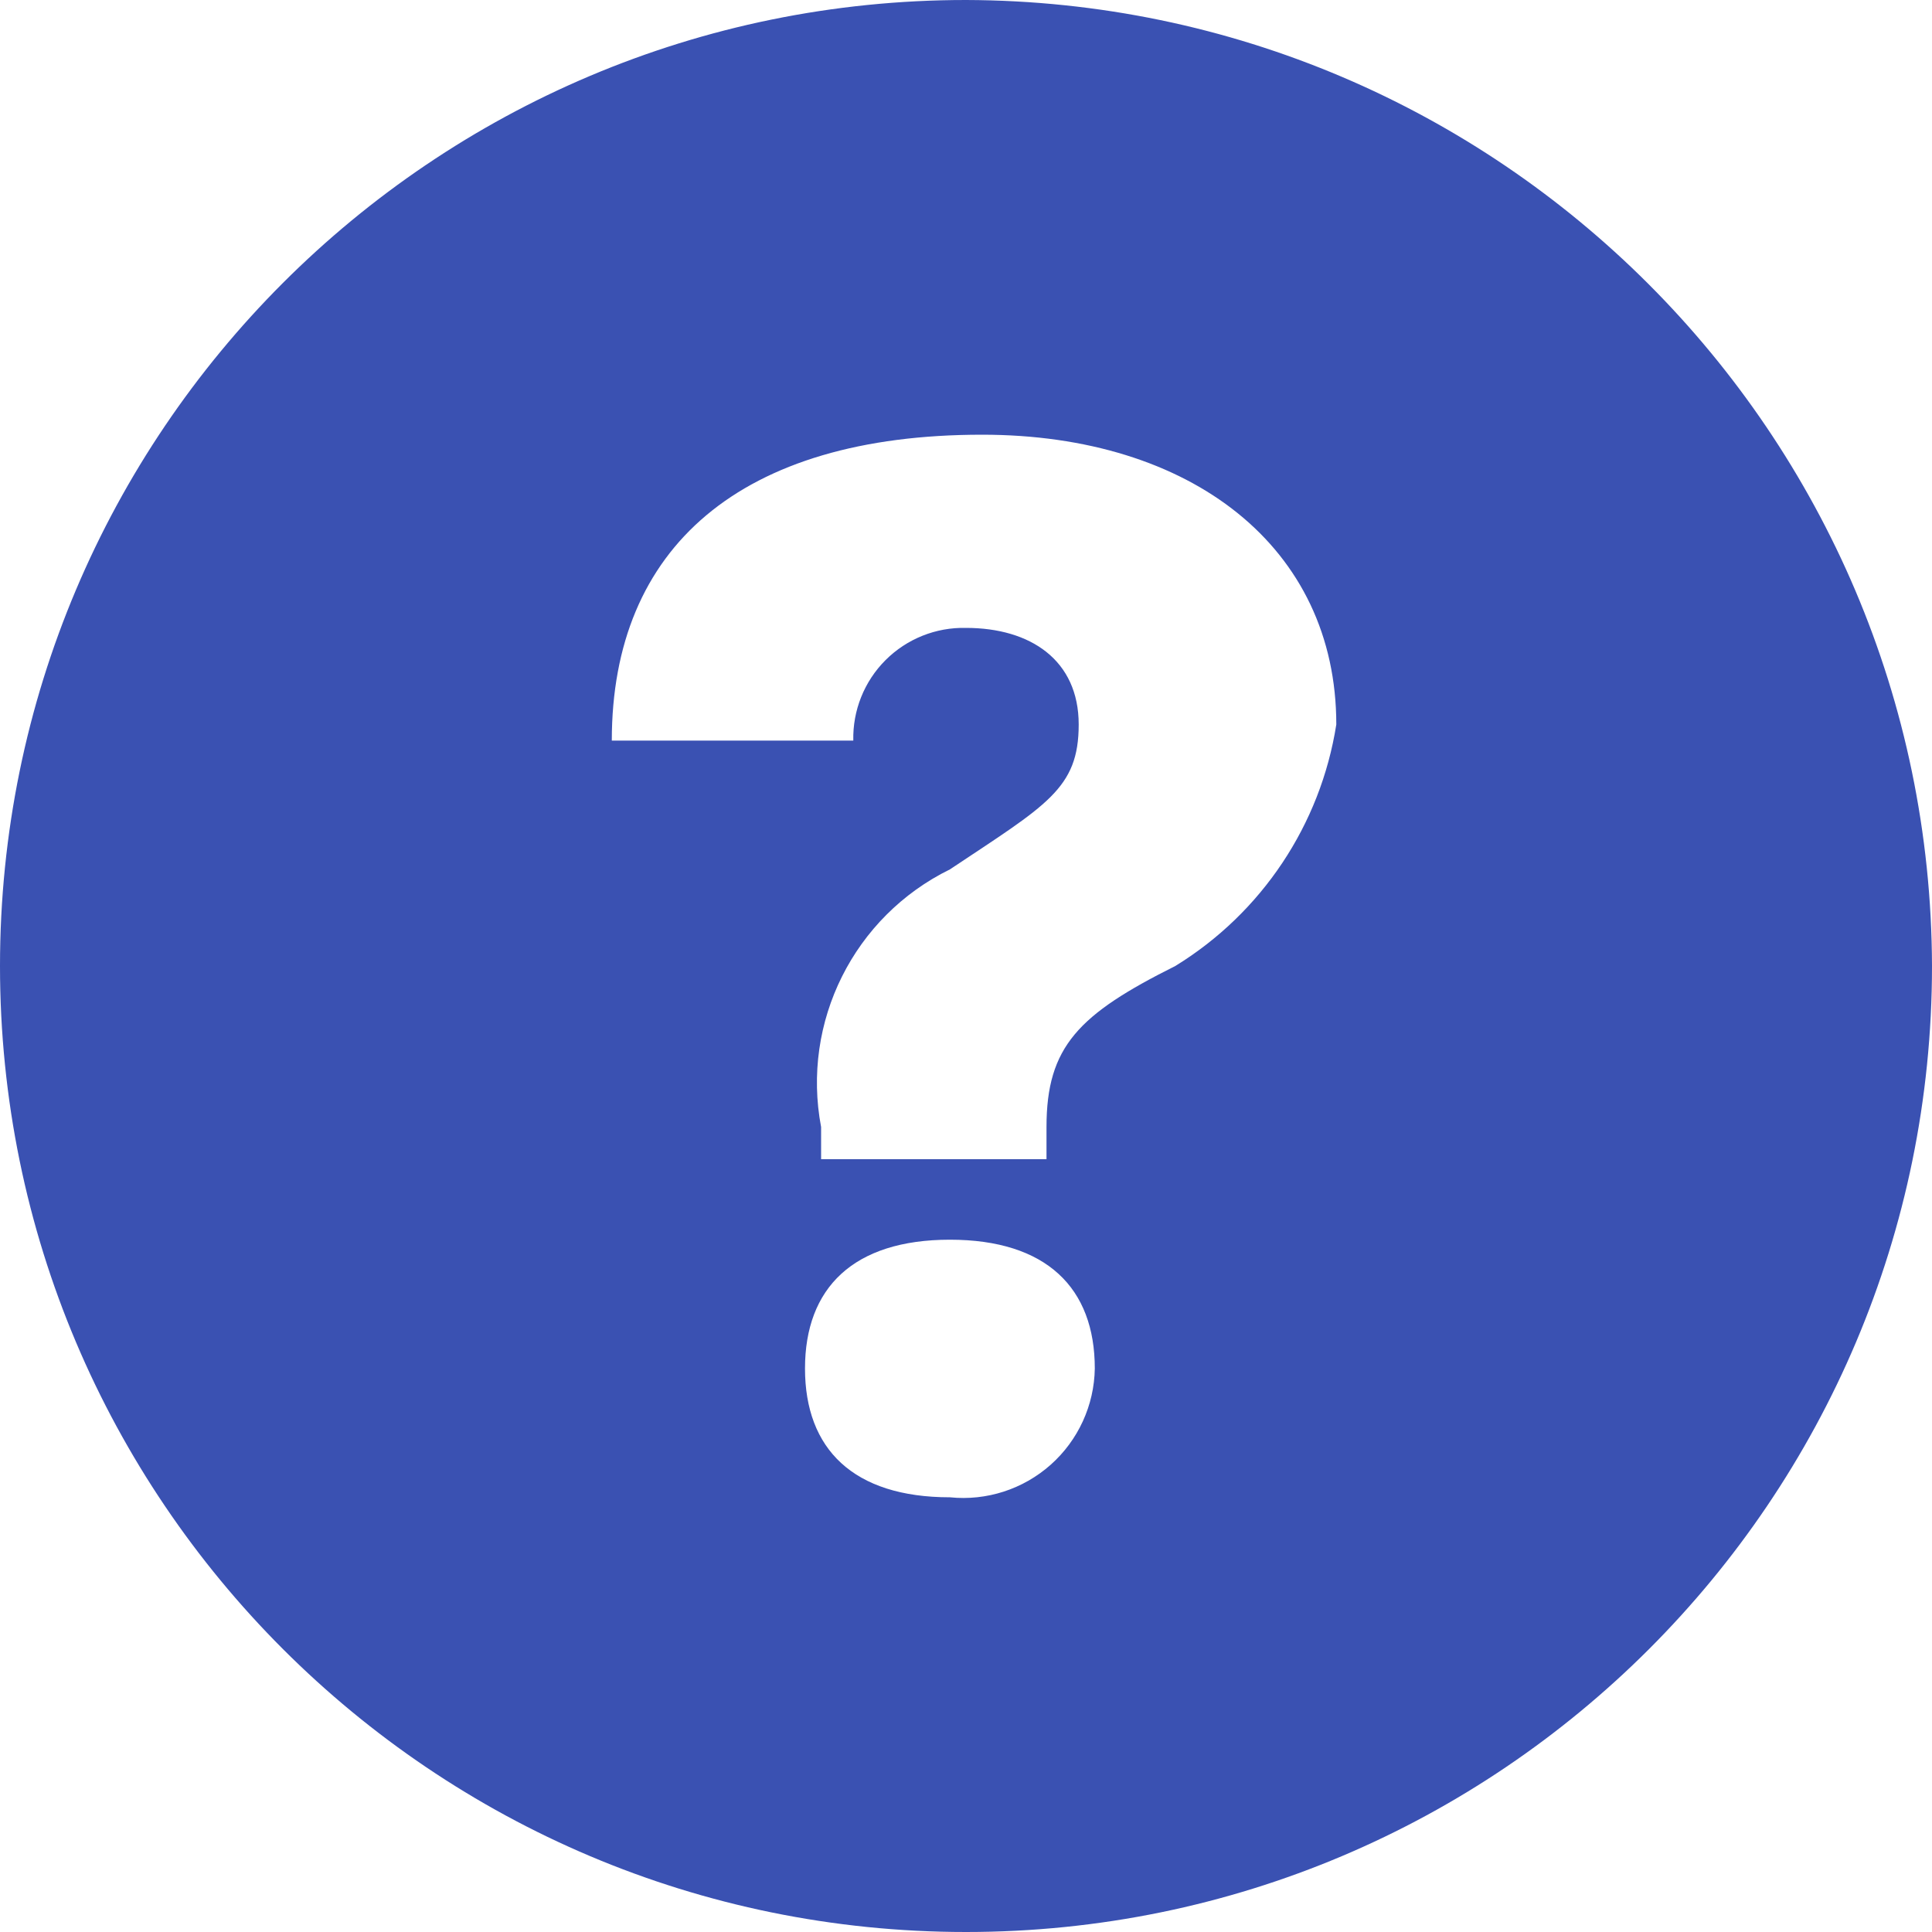
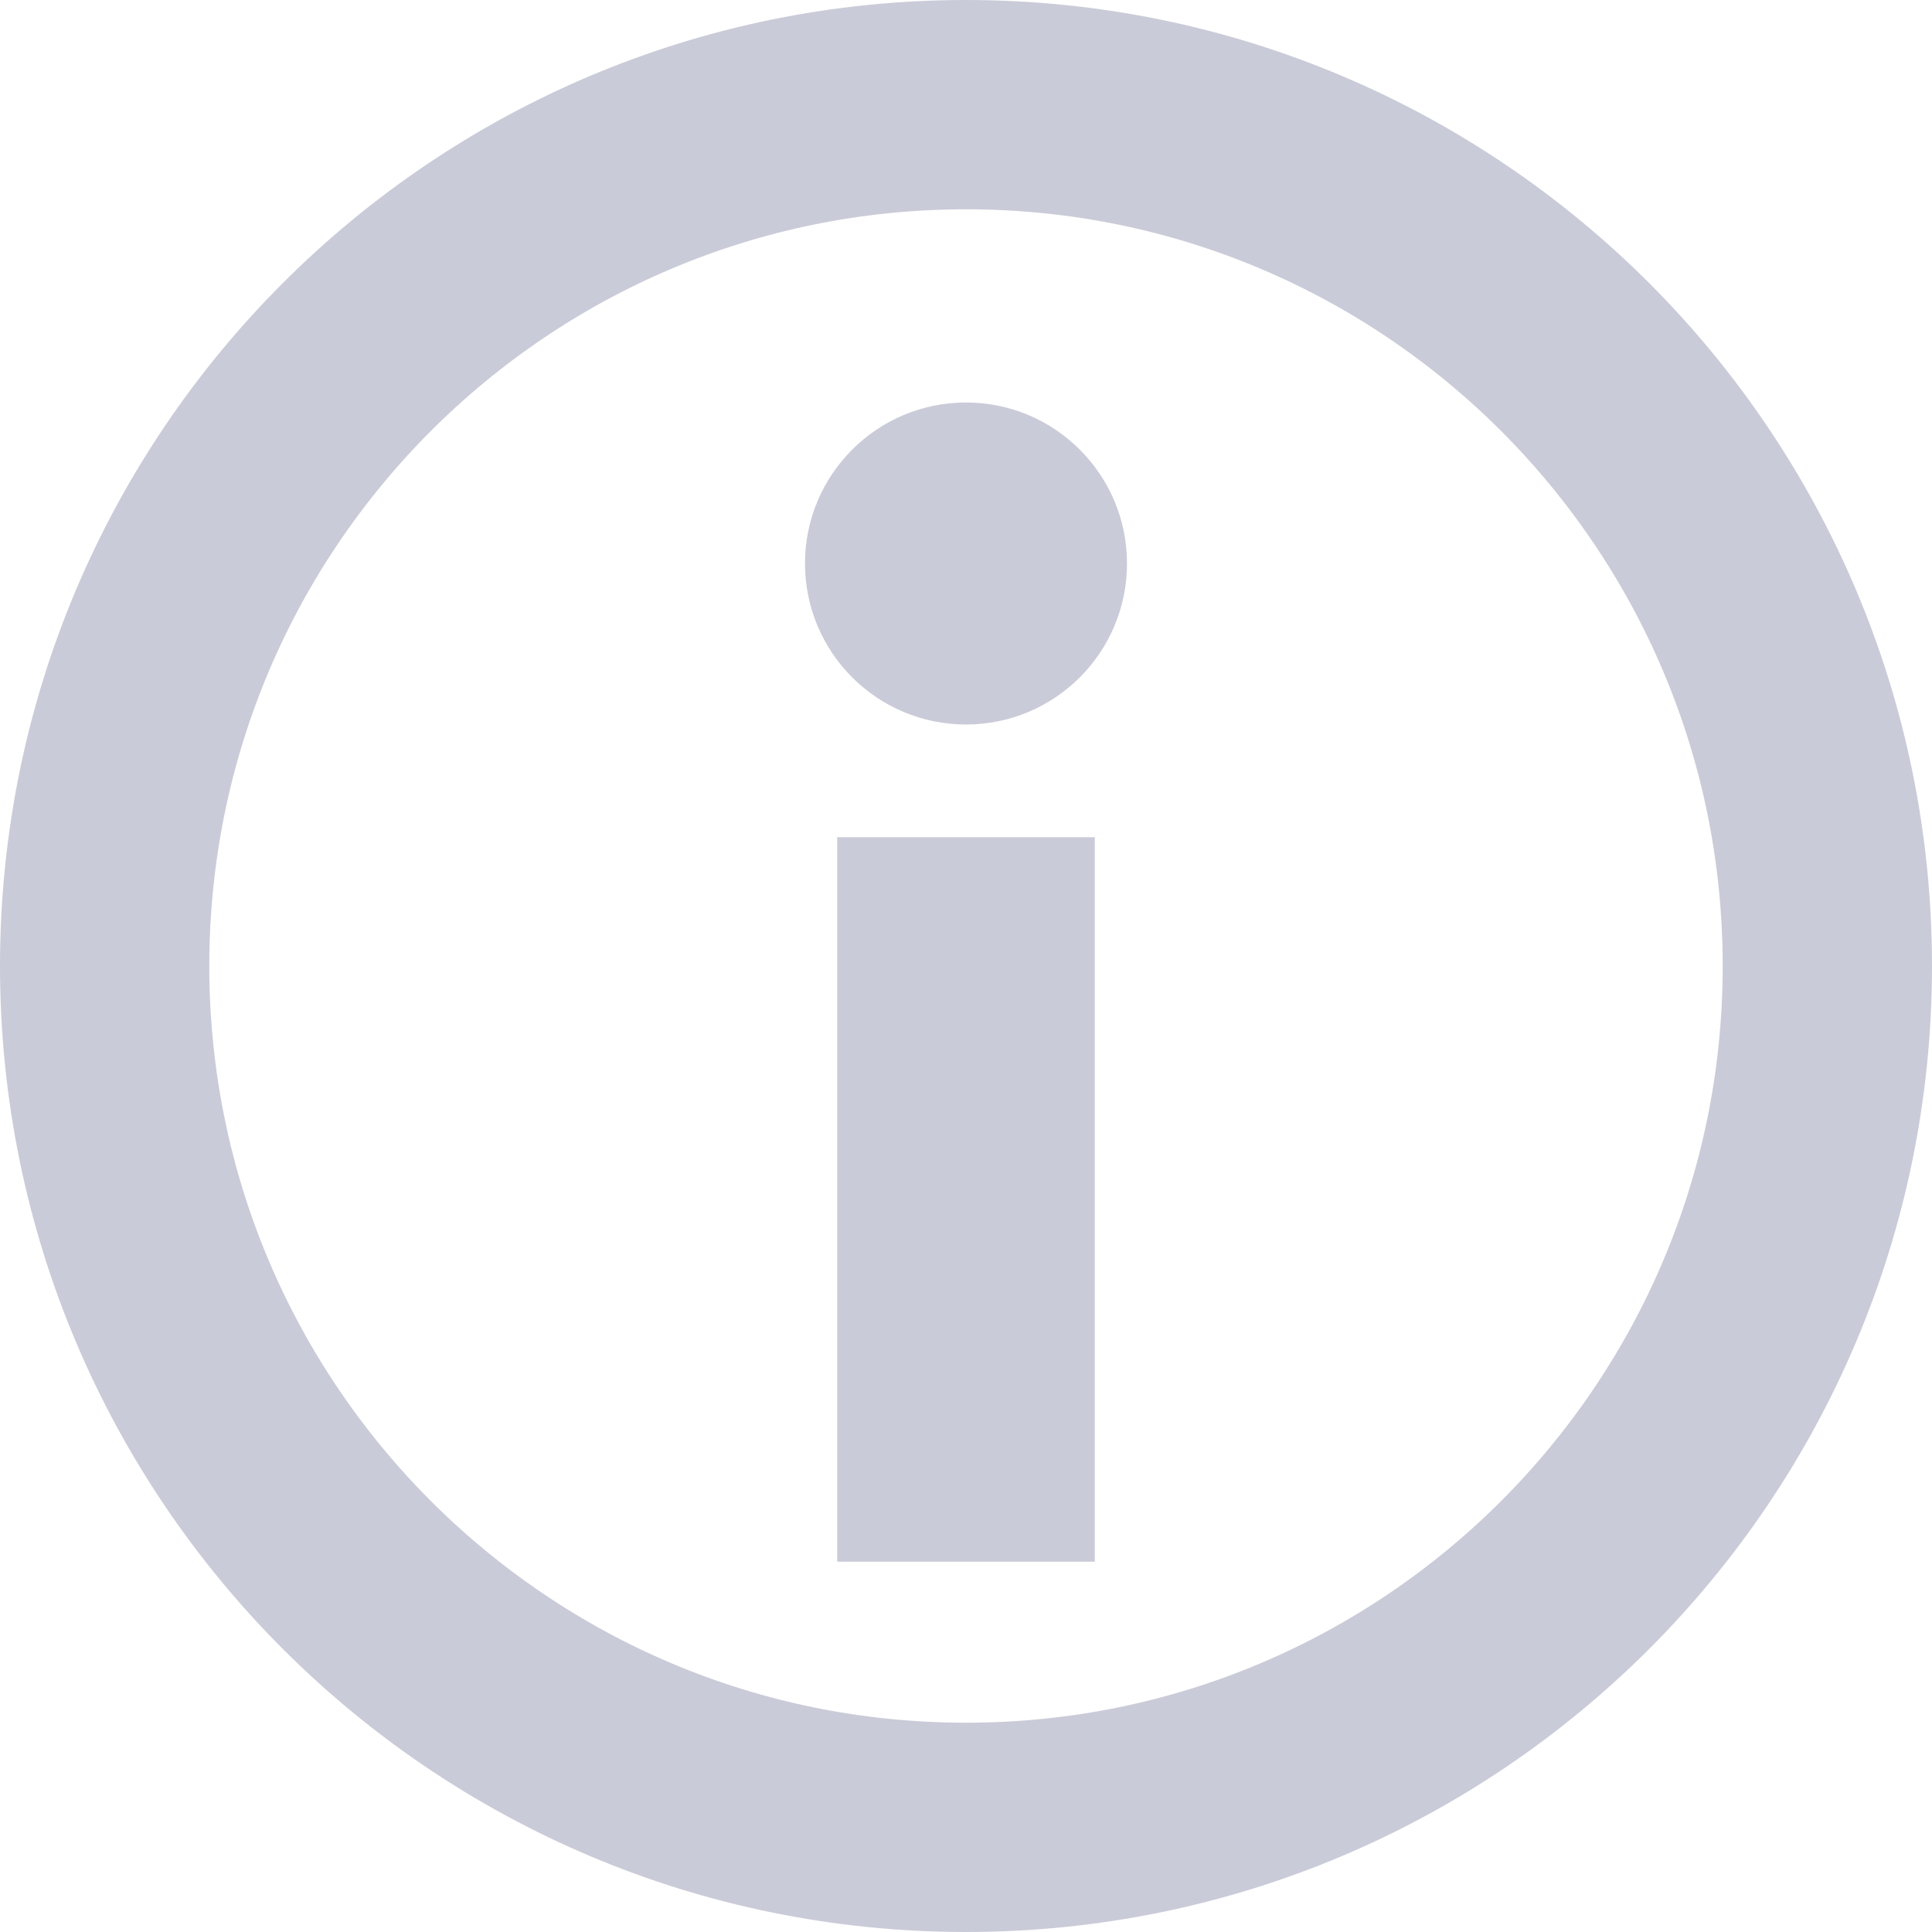
- <svg xmlns="http://www.w3.org/2000/svg" viewBox="0 0 12 12">
+ <svg xmlns="http://www.w3.org/2000/svg" width="12" height="12" viewBox="0 0 12 12">
  <defs>
    <style>
-             .cls-1{fill:#3a51b2}
+             .cls-1,.cls-4{fill:none}.cls-1{stroke:#cacbd8;stroke-width:1.3px}.cls-2{fill:#cacbd8}.cls-3{stroke:none}
        </style>
  </defs>
-   <g id="icon_Help_Label" transform="translate(-835 -292)">
-     <path id="icon_Help_Label-2" d="M6 0a6 6 0 1 0 6 6 6.018 6.018 0 0 0-6-6zm-.1 9.3c-.6 0-.9-.3-.9-.8s.3-.8.9-.8.9.3.9.8a.817.817 0 0 1-.9.8zM7.3 6c-.6.3-.8.5-.8 1v.2H5.1V7a1.476 1.476 0 0 1 .8-1.6c.6-.4.8-.5.8-.9s-.3-.6-.7-.6a.684.684 0 0 0-.7.7H3.8c0-1.2.8-1.9 2.3-1.9 1.3 0 2.2.7 2.2 1.8a2.151 2.151 0 0 1-1 1.5z" class="cls-1" data-name="icon_Help_Label" transform="translate(835 292)" />
+   <g id="그룹_3225" data-name="그룹 3225" transform="translate(-692 -1091)">
+     <g id="Icon_Qmark" transform="translate(692 1091)">
+       <g id="타원_1399" class="cls-1" data-name="타원 1399">
+         <circle cx="6" cy="6" r="6" class="cls-3" />
+         <circle cx="6" cy="6" r="5.35" class="cls-4" />
+       </g>
+     </g>
+     <g id="그룹_3077" data-name="그룹 3077" transform="translate(697 1093.5)">
+       <circle id="타원_1425" cx="1" cy="1" r="1" class="cls-2" data-name="타원 1425" />
+       <path id="사각형_3583" d="M0 0h1.6v4.5H0z" class="cls-2" data-name="사각형 3583" transform="translate(.2 2.7)" />
+     </g>
  </g>
</svg>
